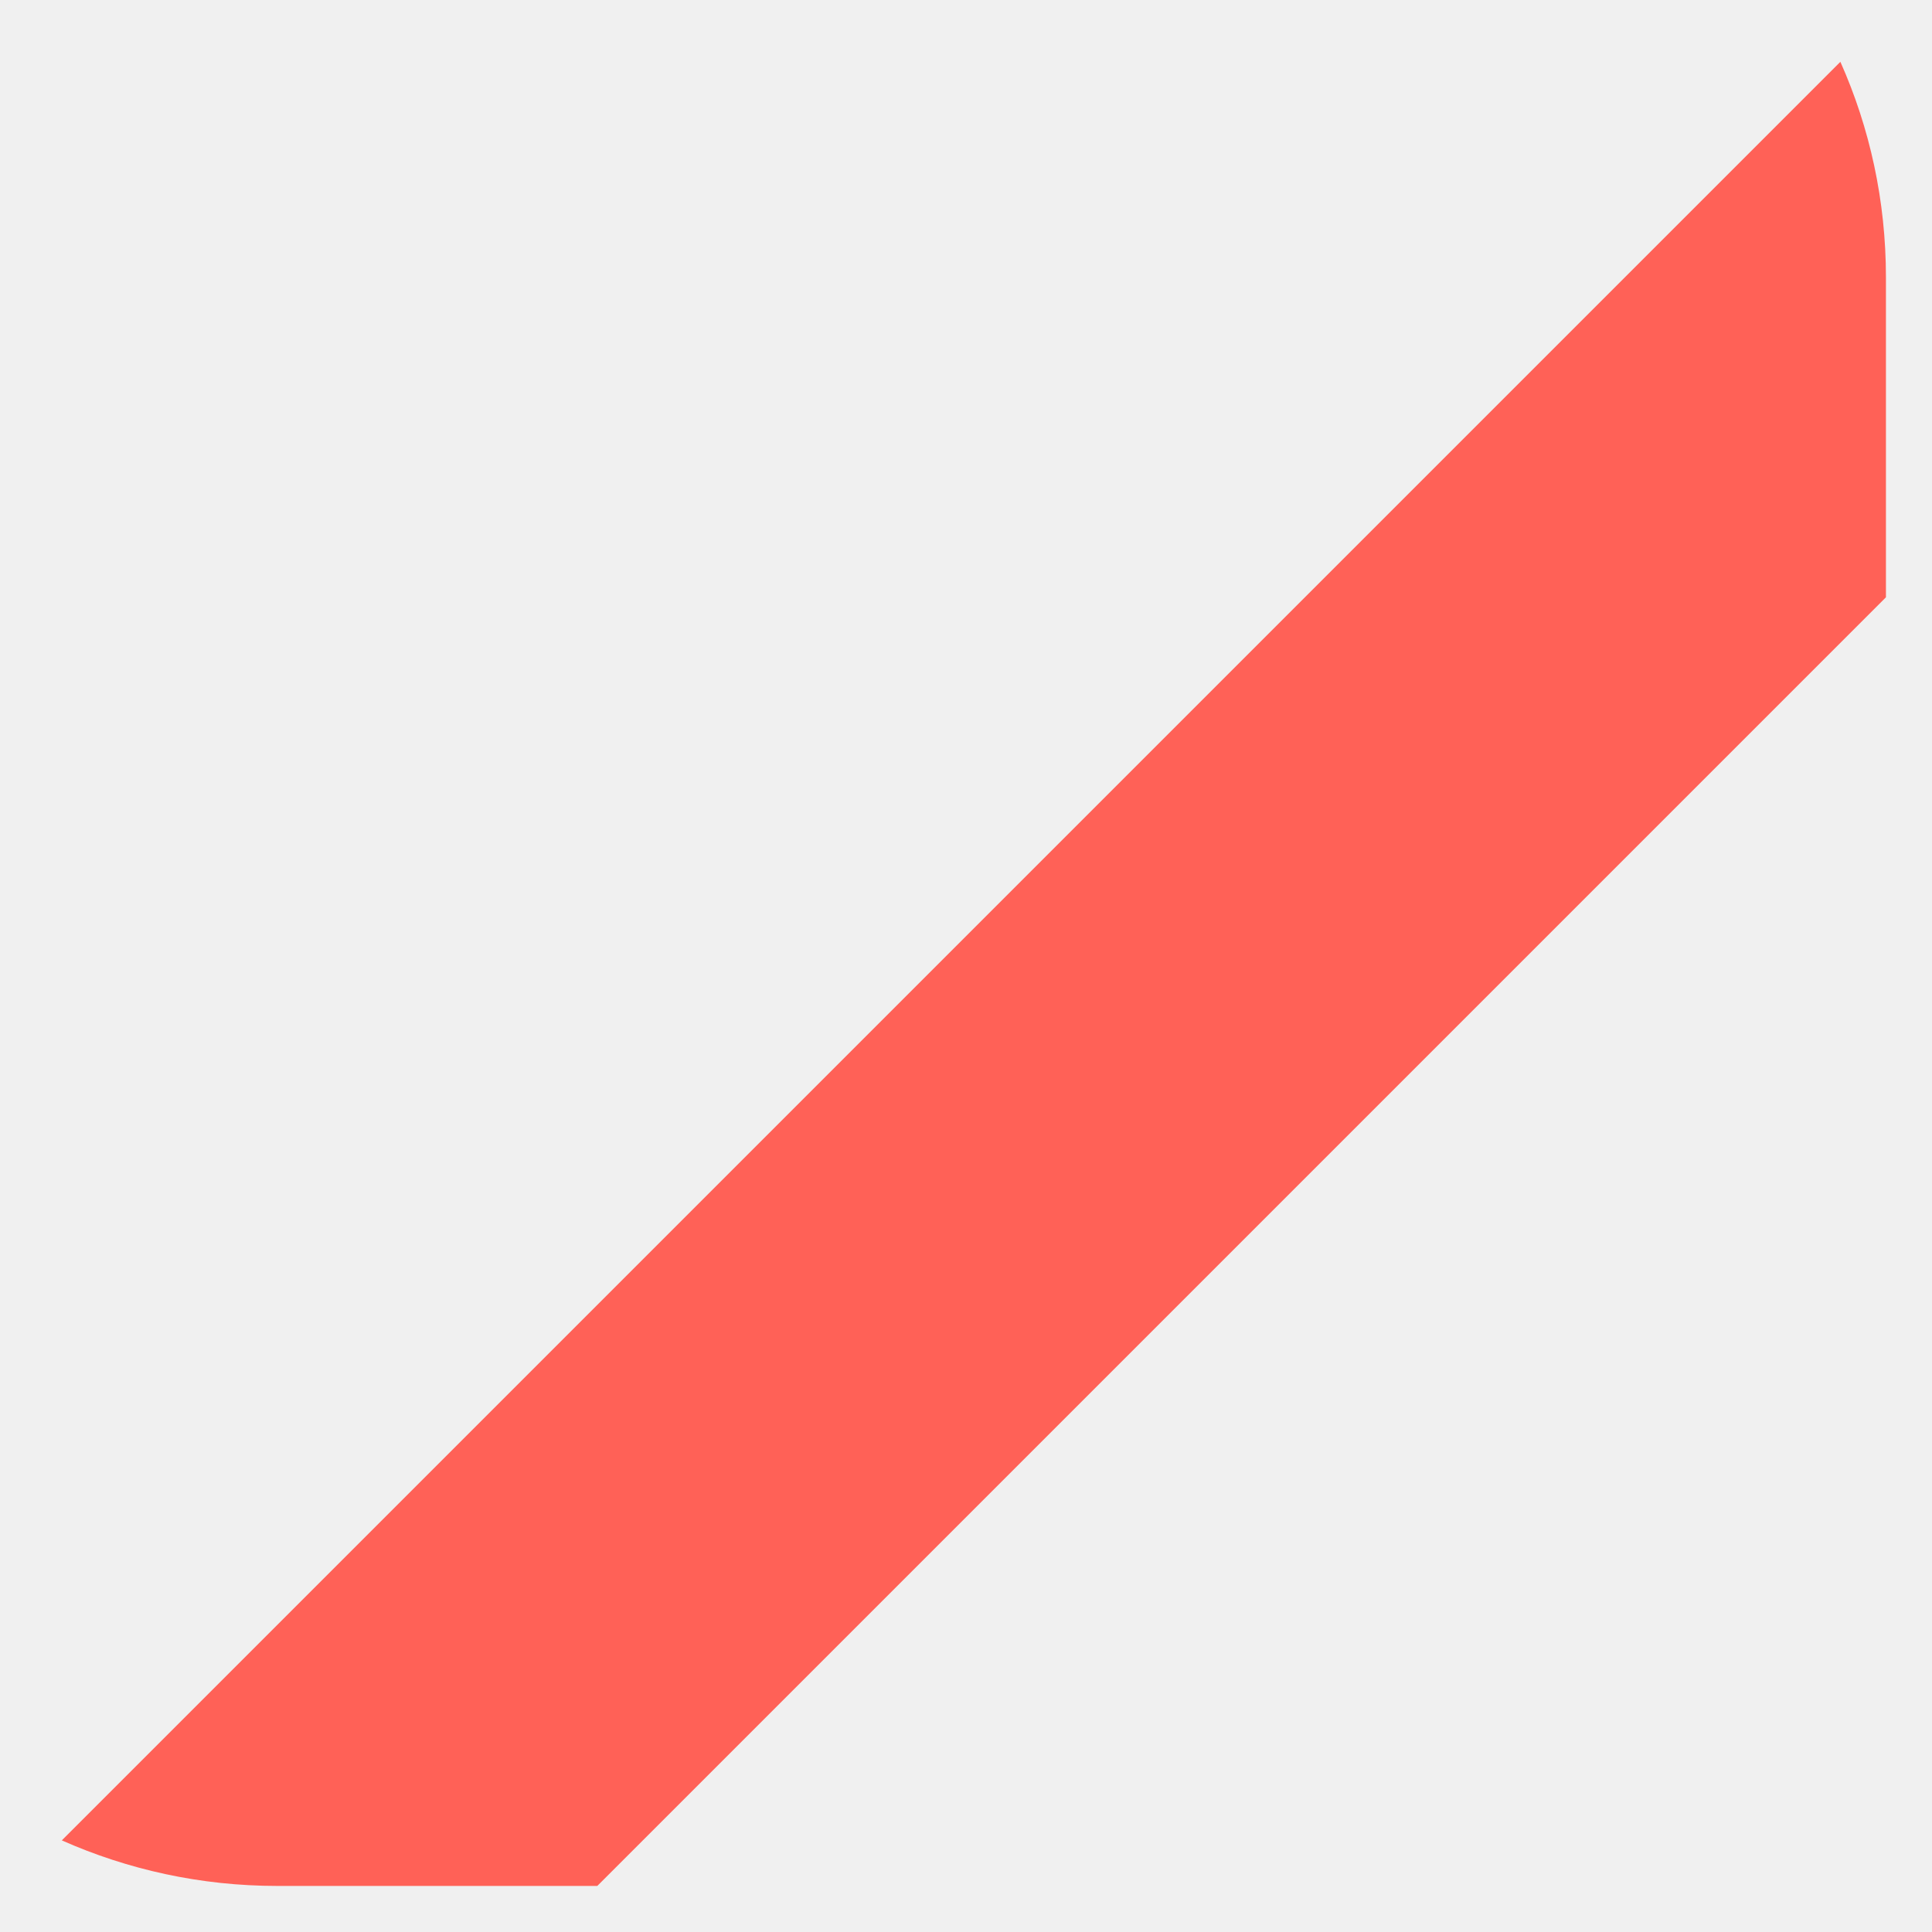
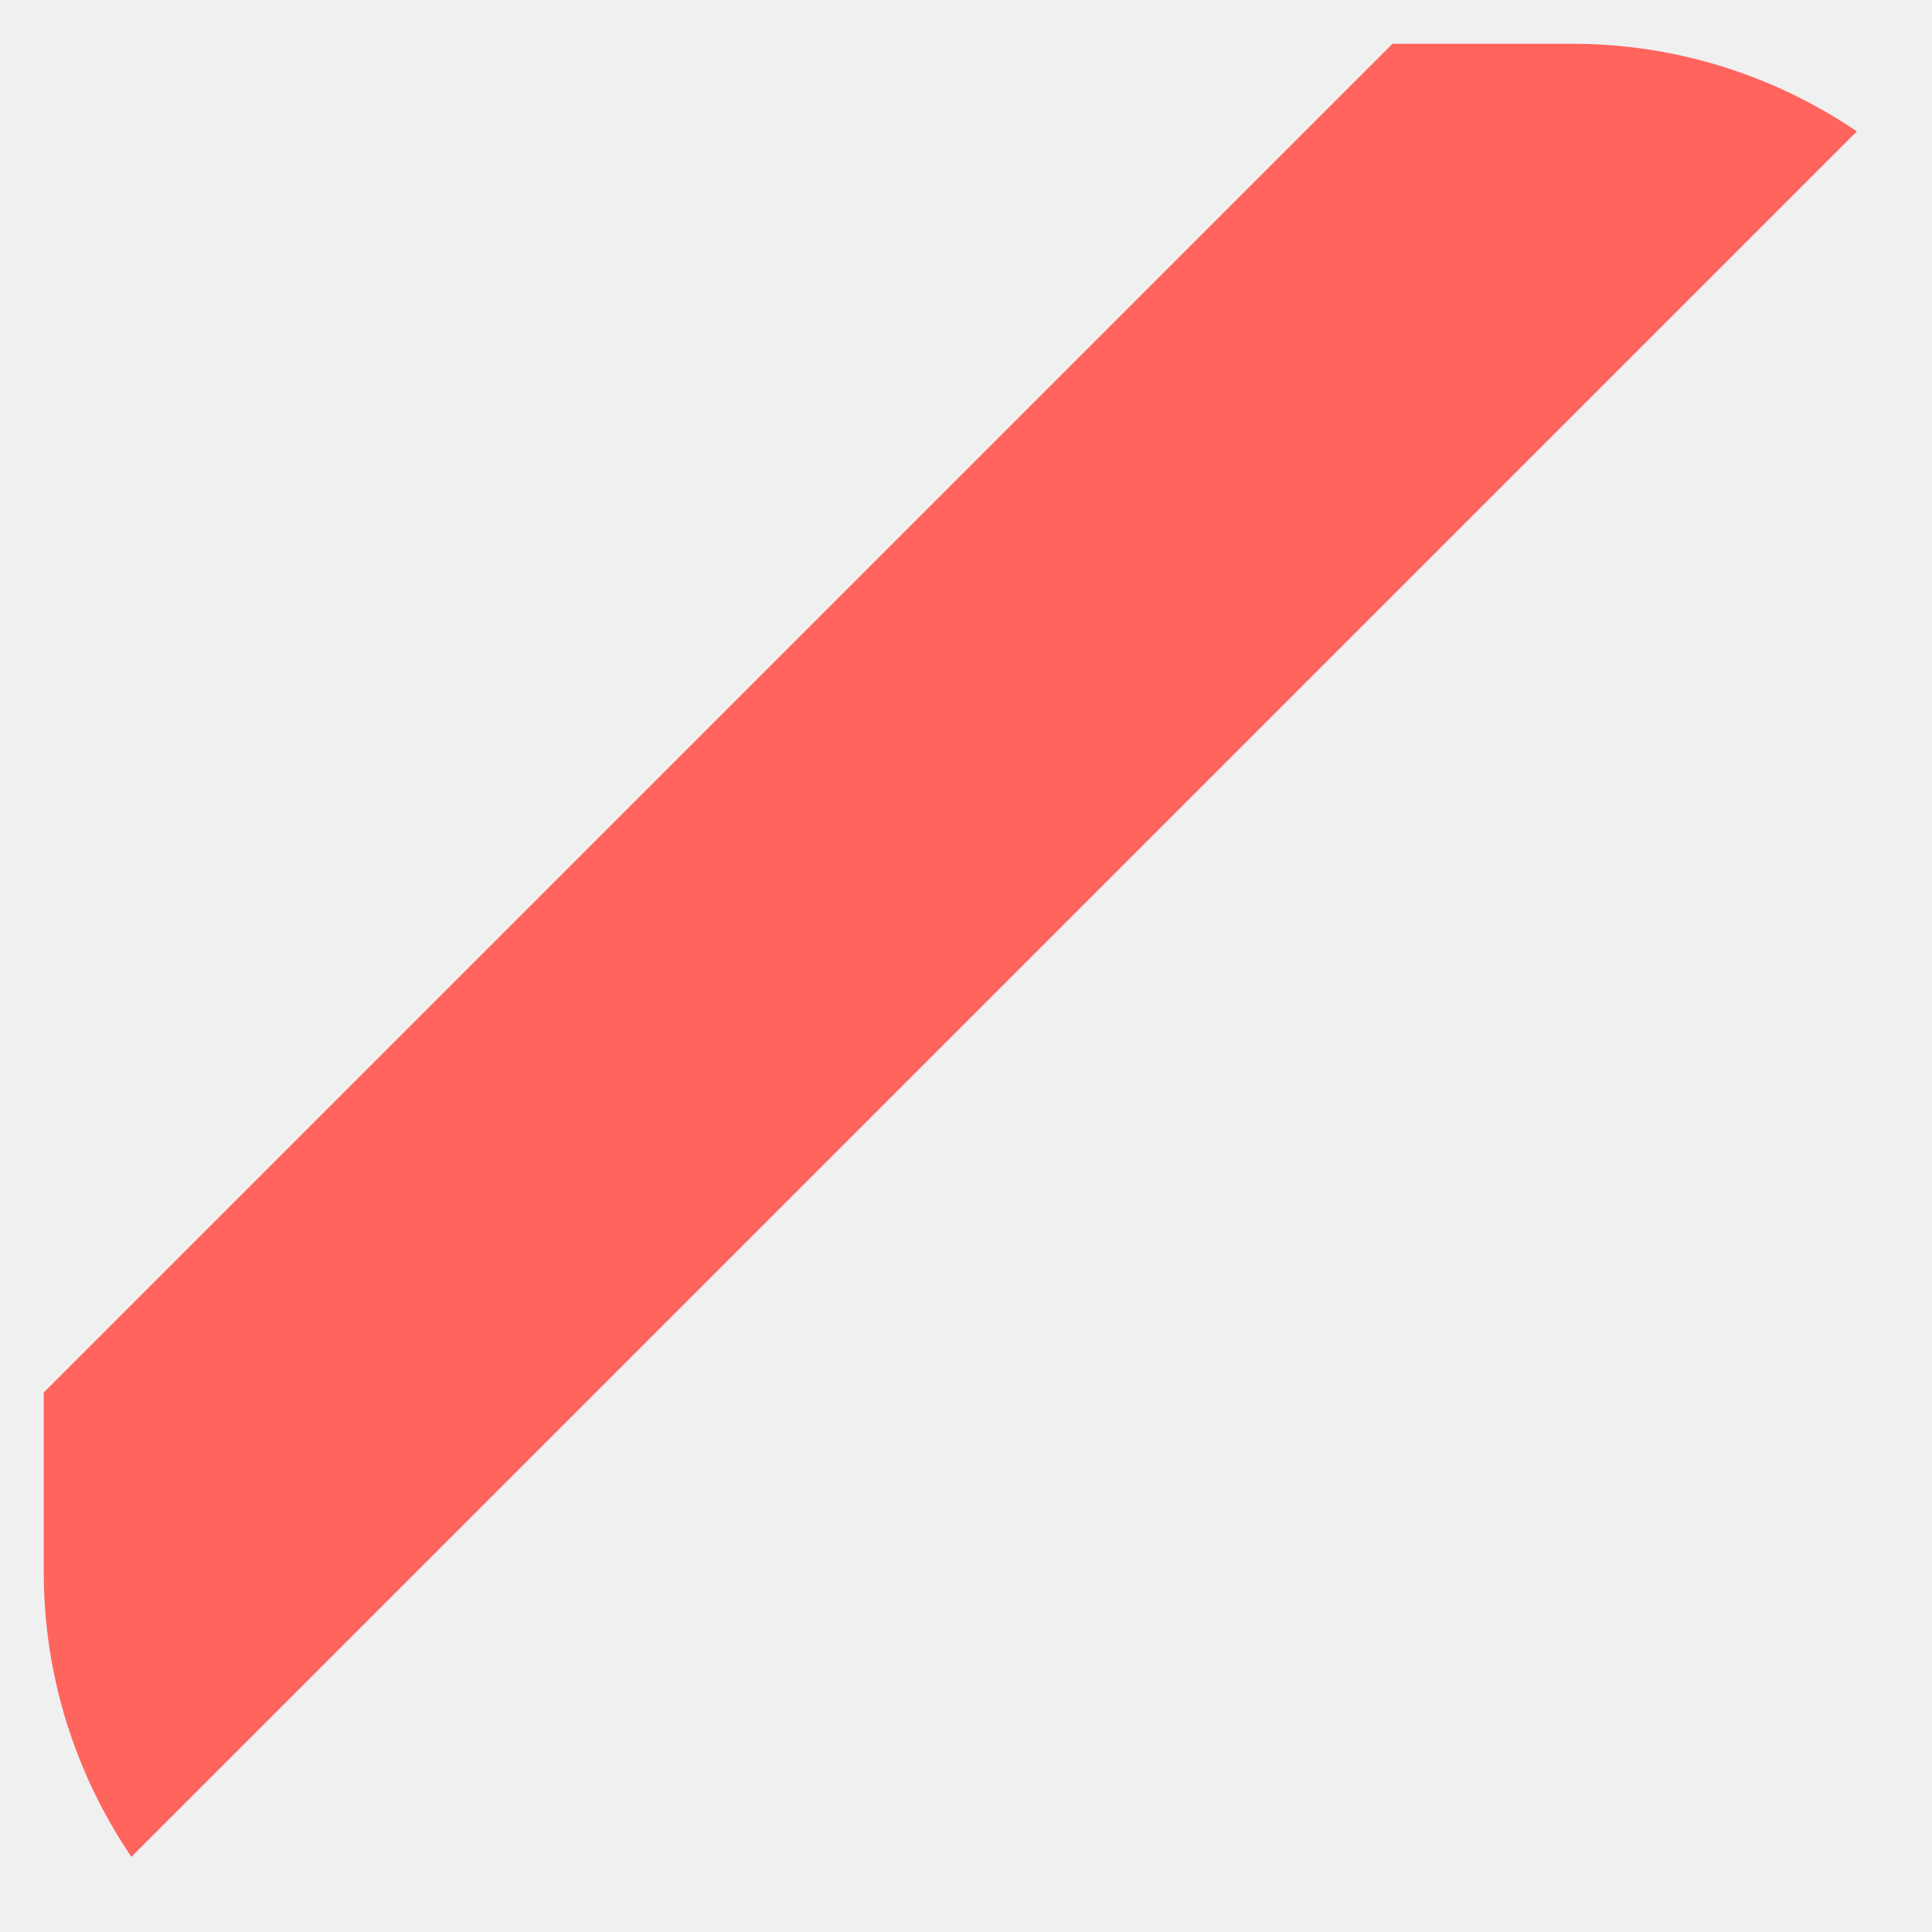
- <svg xmlns="http://www.w3.org/2000/svg" version="1.1" width="19px" height="19px">
+ <svg xmlns="http://www.w3.org/2000/svg" version="1.1" width="20px" height="20px">
  <defs>
    <pattern id="BGPattern" patternUnits="userSpaceOnUse" alignment="0 0" imageRepeat="None" />
-     <mask fill="white" id="Clip4612">
-       <path d="M 18.547 5.874  L 18.547 2.727  C 18.547 1.974  18.388 1.257  18.099 0.608  L 0.608 18.099  C 1.257 18.387  1.974 18.547  2.727 18.547  L 5.874 18.547  L 18.547 5.874  Z " fill-rule="evenodd" />
+     <mask fill="white" id="Clip5742">
+       <path d="M 1.36 19.222  L 19.222 1.36  C 18.378 0.788  17.363 0.453  16.273 0.453  L 14.415 0.453  L 0.453 14.415  L 0.453 16.273  C 0.453 17.363  0.788 18.378  1.36 19.222  Z " fill-rule="evenodd" />
    </mask>
  </defs>
-   <g transform="matrix(1 0 0 1 -95 -1346 )">
-     <path d="M 18.547 5.874  L 18.547 2.727  C 18.547 1.974  18.388 1.257  18.099 0.608  L 0.608 18.099  C 1.257 18.387  1.974 18.547  2.727 18.547  L 5.874 18.547  L 18.547 5.874  Z " fill-rule="nonzero" fill="rgba(255, 97, 87, 1)" stroke="none" transform="matrix(1 0 0 1 95 1346 )" class="fill" />
-     <path d="M 18.547 5.874  L 18.547 2.727  C 18.547 1.974  18.388 1.257  18.099 0.608  L 0.608 18.099  C 1.257 18.387  1.974 18.547  2.727 18.547  L 5.874 18.547  L 18.547 5.874  Z " stroke-width="0" stroke-dasharray="0" stroke="rgba(255, 255, 255, 0)" fill="none" transform="matrix(1 0 0 1 95 1346 )" class="stroke" mask="url(#Clip4612)" />
+   <g transform="matrix(1 0 0 1 -92 -1343 )">
+     <path d="M 1.36 19.222  L 19.222 1.36  C 18.378 0.788  17.363 0.453  16.273 0.453  L 14.415 0.453  L 0.453 14.415  L 0.453 16.273  C 0.453 17.363  0.788 18.378  1.36 19.222  Z " fill-rule="nonzero" fill="rgba(255, 100, 93, 1)" stroke="none" transform="matrix(1 0 0 1 92 1343 )" class="fill" />
+     <path d="M 1.36 19.222  L 19.222 1.36  C 18.378 0.788  17.363 0.453  16.273 0.453  L 14.415 0.453  L 0.453 14.415  L 0.453 16.273  C 0.453 17.363  0.788 18.378  1.36 19.222  Z " stroke-width="0" stroke-dasharray="0" stroke="rgba(255, 255, 255, 0)" fill="none" transform="matrix(1 0 0 1 92 1343 )" class="stroke" mask="url(#Clip5742)" />
  </g>
</svg>
